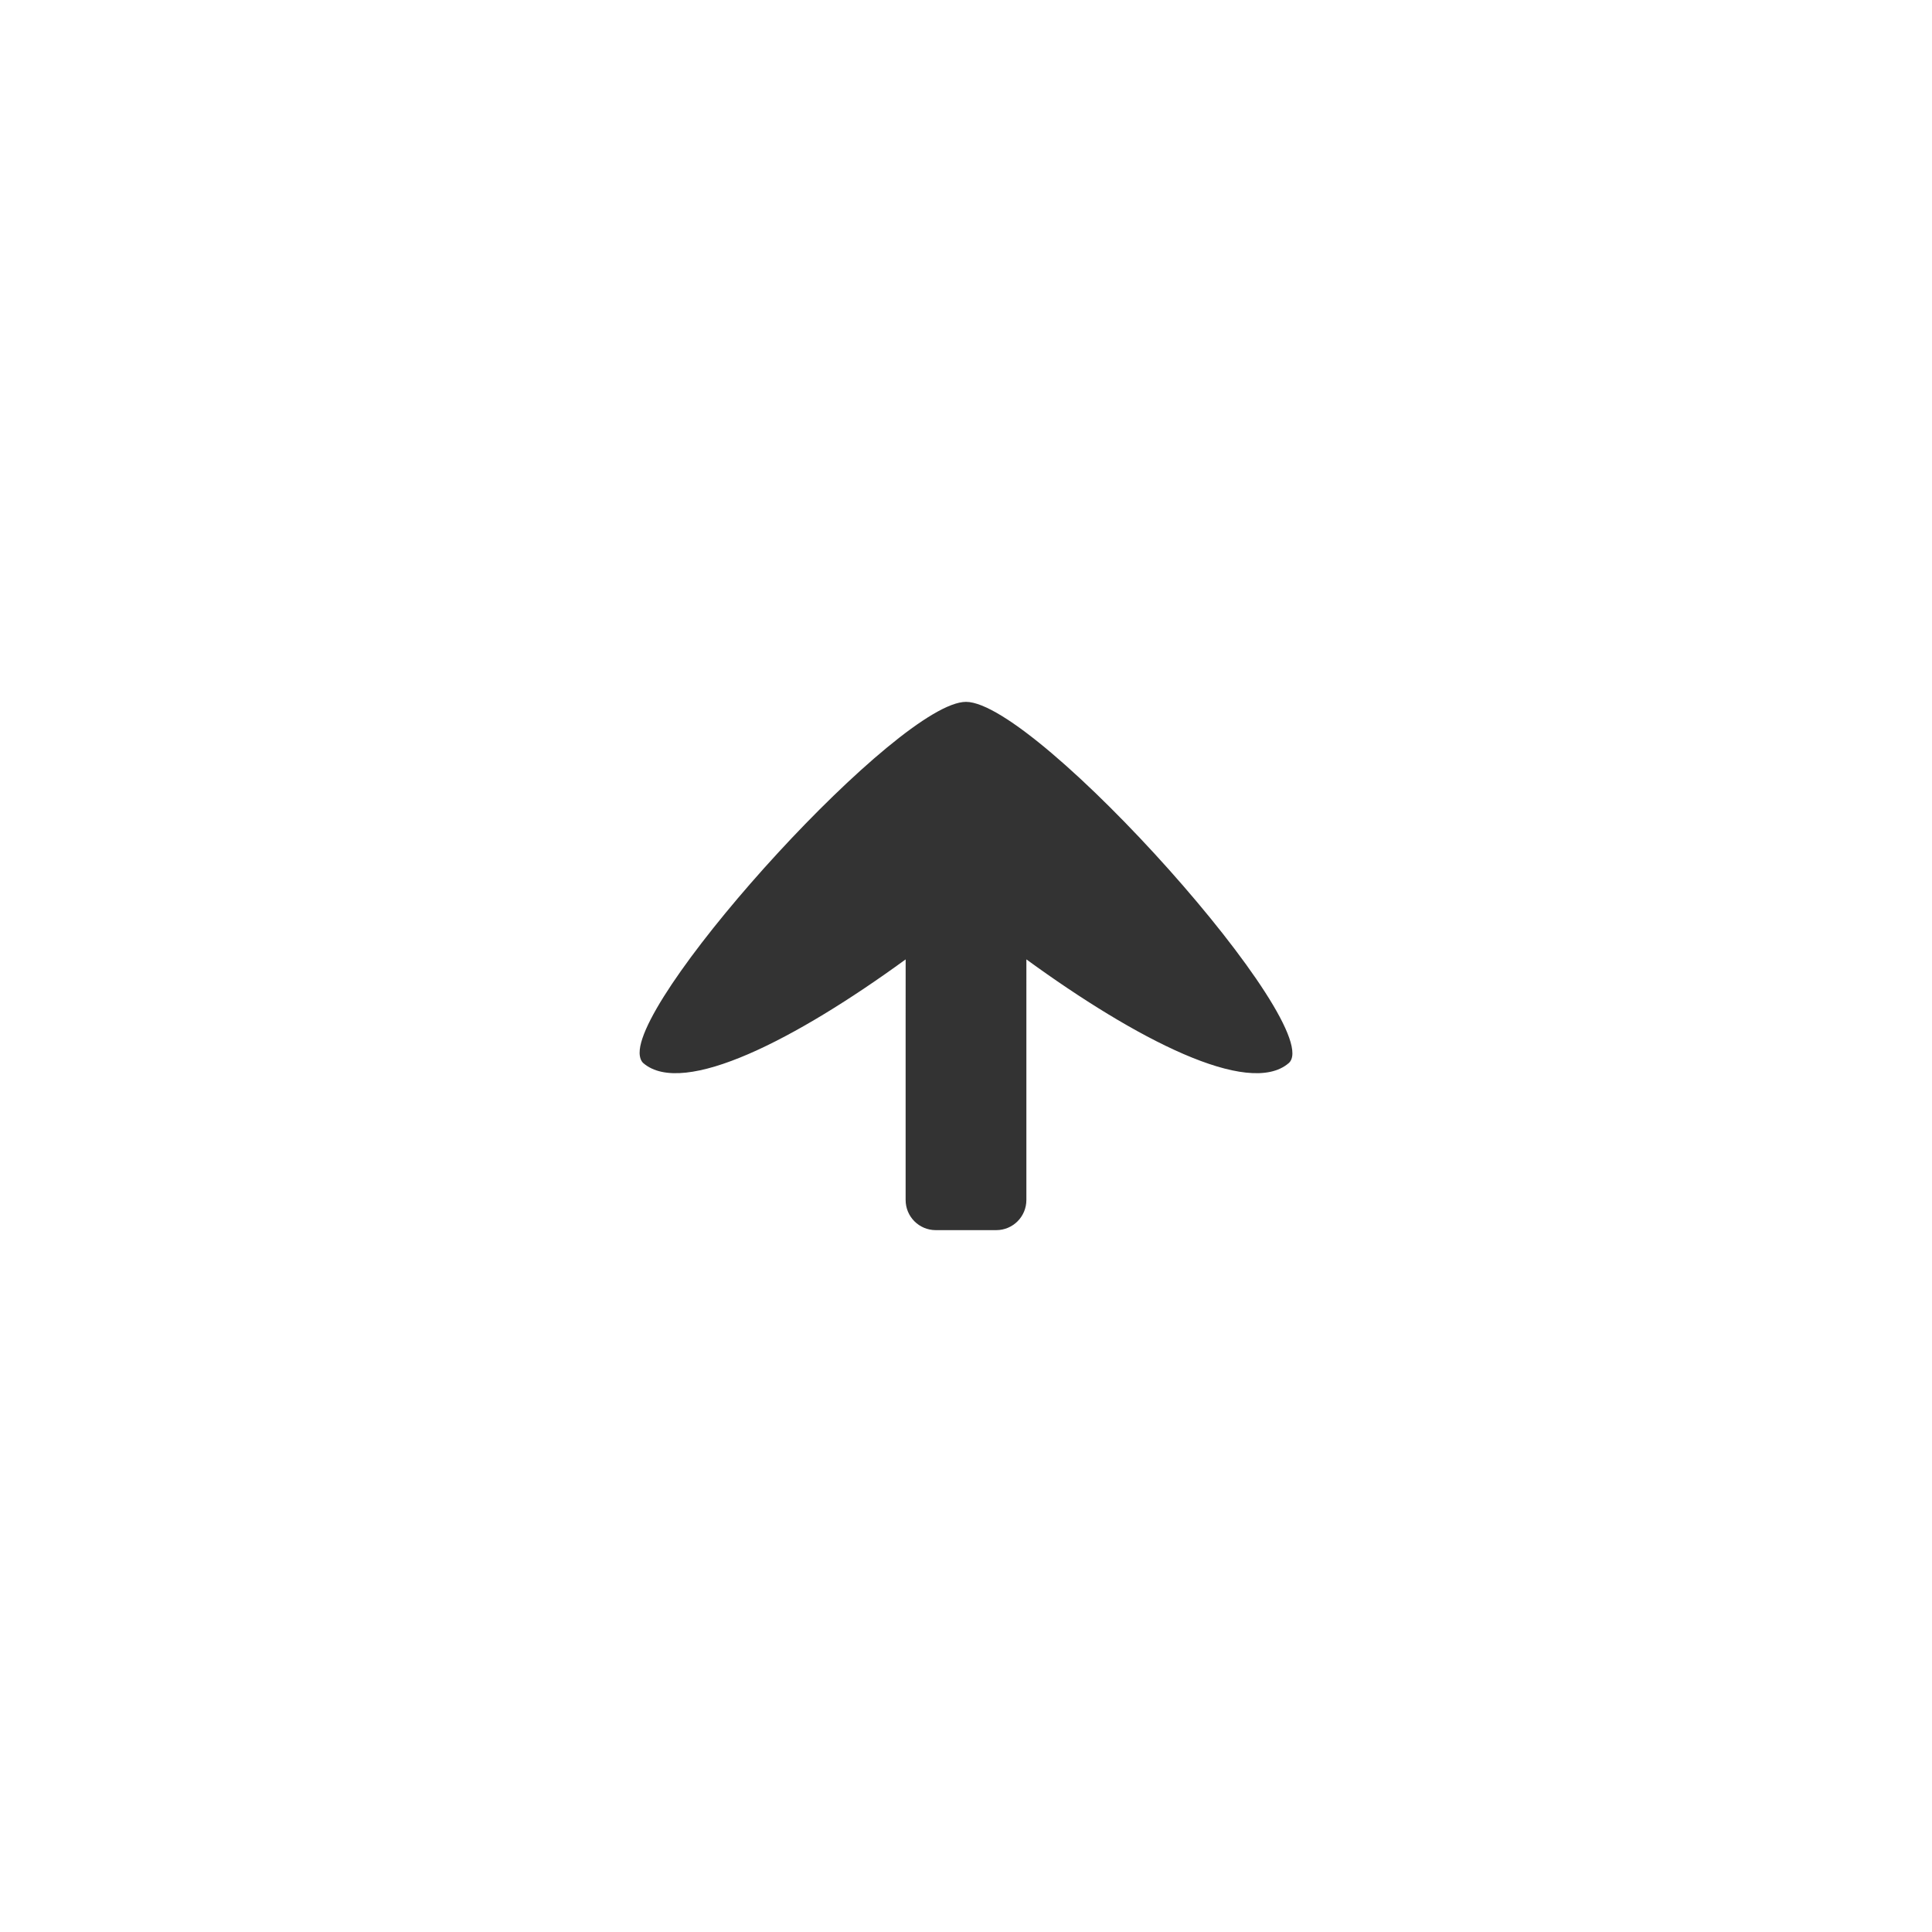
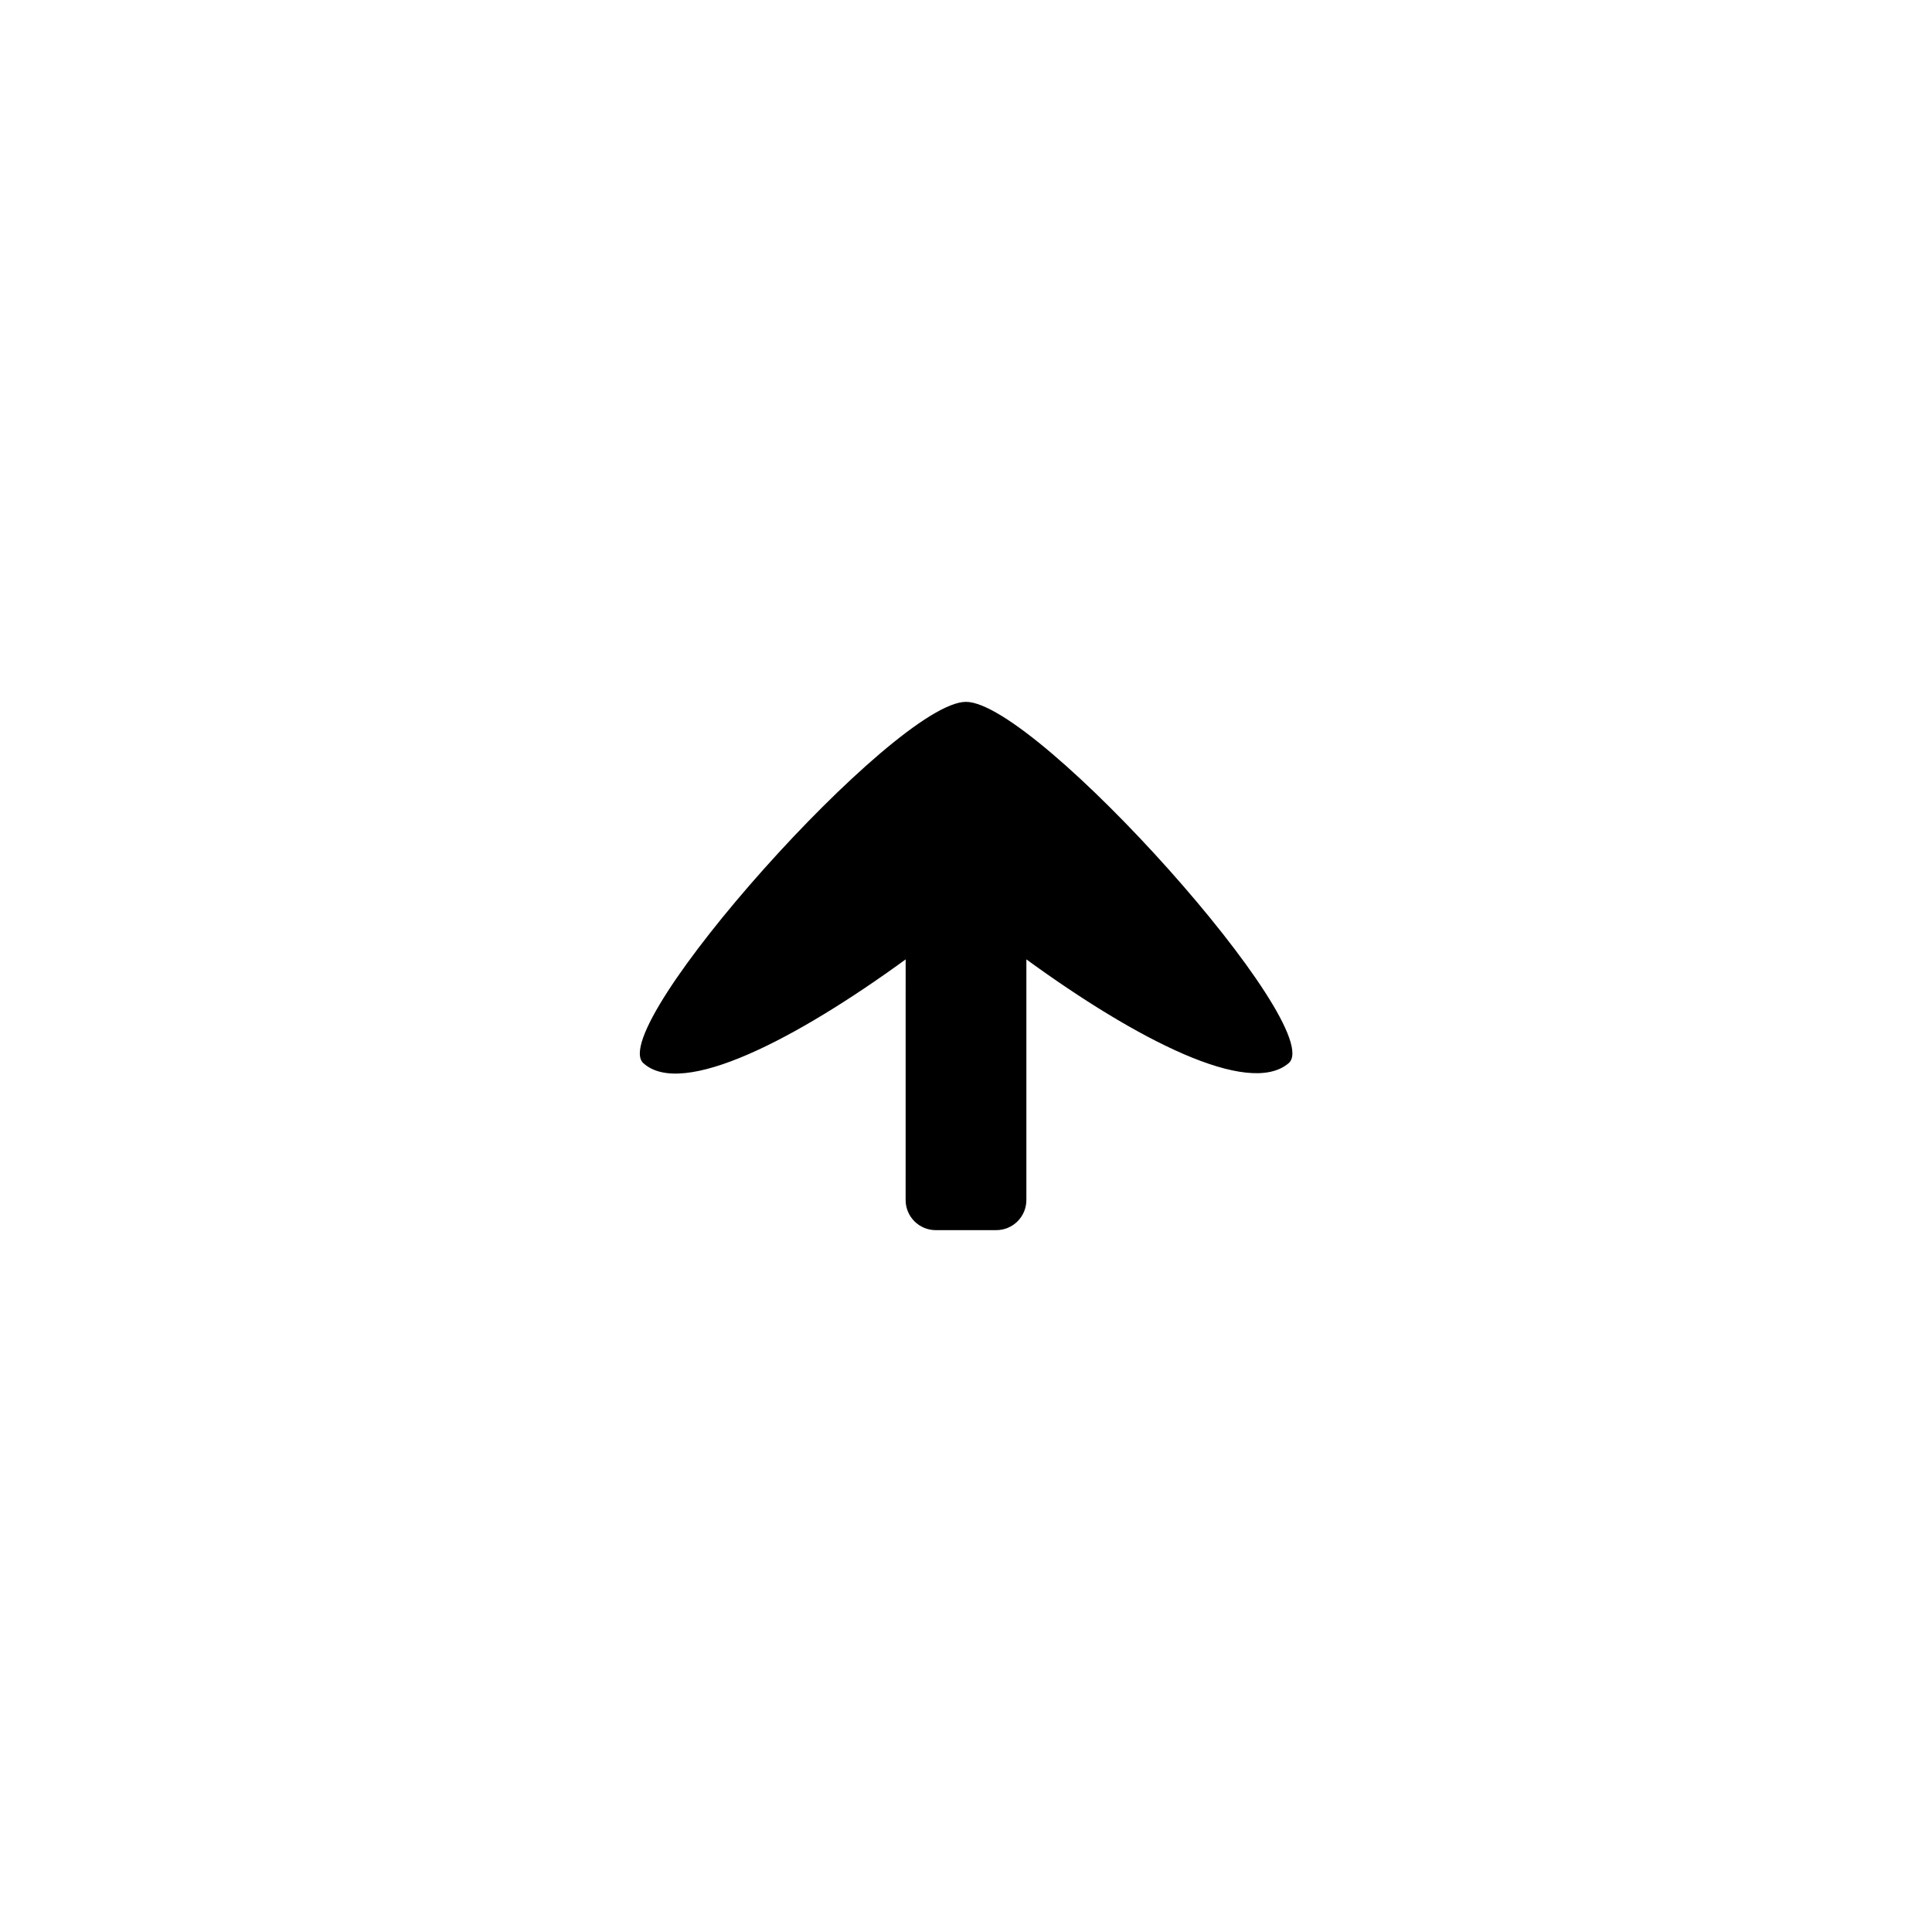
<svg xmlns="http://www.w3.org/2000/svg" width="64px" height="64px" id="svg2996" version="1.1">
  <defs id="defs2998" />
-   <g id="layer1">
-     <path style="opacity:1;fill:#000000;fill-opacity:0.8;stroke:none" d="m 21.188,34.875 c 0.001,0.142 0.042,0.273 0.125,0.344 1.326,1.136 5.061,-0.797 8.688,-3.438 L 30,33.75 v 6 c 0,0.554 0.446,1 1,1 h 2 c 0.554,0 1,-0.446 1,-1 v -6 l 2.87e-4,-1.969 c 3.627,2.641 7.361,4.574 8.688,3.438 1.326,-1.136 -8.334,-11.969 -10.688,-11.969 -2.206,0 -10.834,9.5 -10.812,11.625 z" id="rect4009-9-9" />
+   <g id="g1483" style="opacity:1">
+     <path style="opacity:1;fill:#000000;fill-opacity:1;stroke:none" d="m 21.313,35.219 c 1.284,1.169 5.061,-0.797 8.688,-3.438 L 30,39.75 c 0,0.554 0.446,1 1,1 h 2 c 0.554,0 1,-0.446 1,-1 l 2.87e-4,-7.969 c 3.627,2.641 7.361,4.574 8.688,3.438 1.326,-1.136 -8.343,-11.967 -10.688,-11.969 -2.344,-0.002 -11.972,10.8 -10.688,11.969 z" id="path1481" />
  </g>
</svg>
